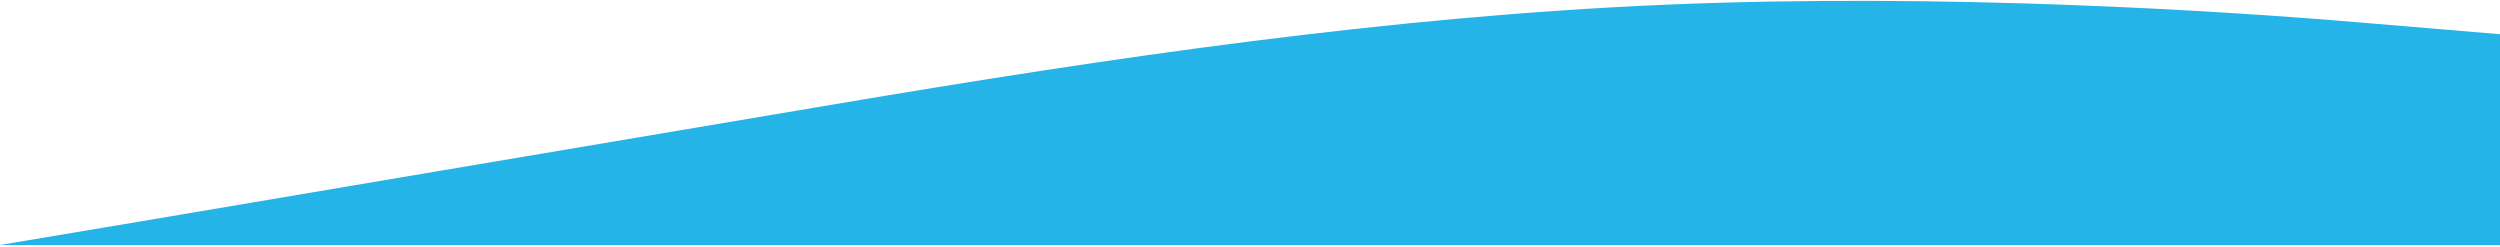
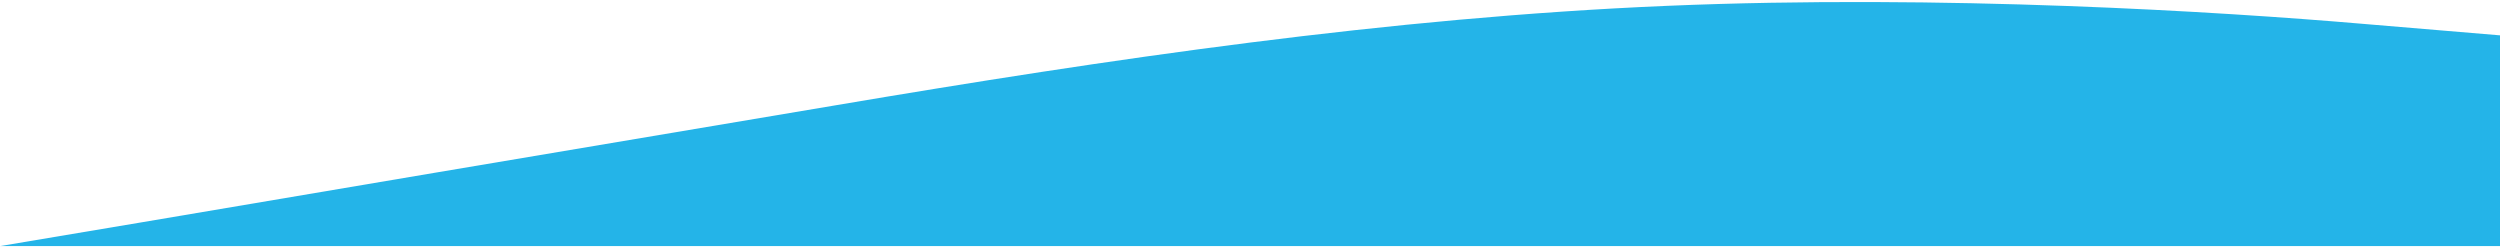
- <svg xmlns="http://www.w3.org/2000/svg" width="1280" height="126" viewBox="0 0 1280 126" fill="none">
-   <path fill-rule="evenodd" clip-rule="evenodd" d="M0 125.429L71.467 113.439C141.867 101.449 284.8 77.47 426.667 53.49C568.533 29.511 711.467 8.381 853.333 2.386C995.2 -3.609 1138.13 5.531 1208.53 11.526L1280 17.521V125.429H1208.53C1138.13 125.429 995.2 125.429 853.333 125.429C711.467 125.429 568.533 125.429 426.667 125.429C284.8 125.429 141.867 125.429 71.467 125.429H0Z" fill="#24B4E8" />
+ <svg xmlns="http://www.w3.org/2000/svg" version="1.1" id="Layer_1" x="0px" y="0px" viewBox="0 0 1280 126" style="enable-background:new 0 0 1280 126;" xml:space="preserve">
+   <style type="text/css">
+ 	.st0{fill-rule:evenodd;clip-rule:evenodd;fill:#24B4E8;}
+ </style>
+   <path class="st0" d="M0,126l71.5-12c70.4-12,213.3-36,355.2-59.9C568.5,30.1,711.5,9,853.3,3c141.9-6,284.8,3.1,355.2,9.1l71.5,6  V126h-71.5c-70.4,0-213.3,0-355.2,0c-141.9,0-284.8,0-426.7,0c-141.9,0-284.8,0-355.2,0H0z" />
</svg>
